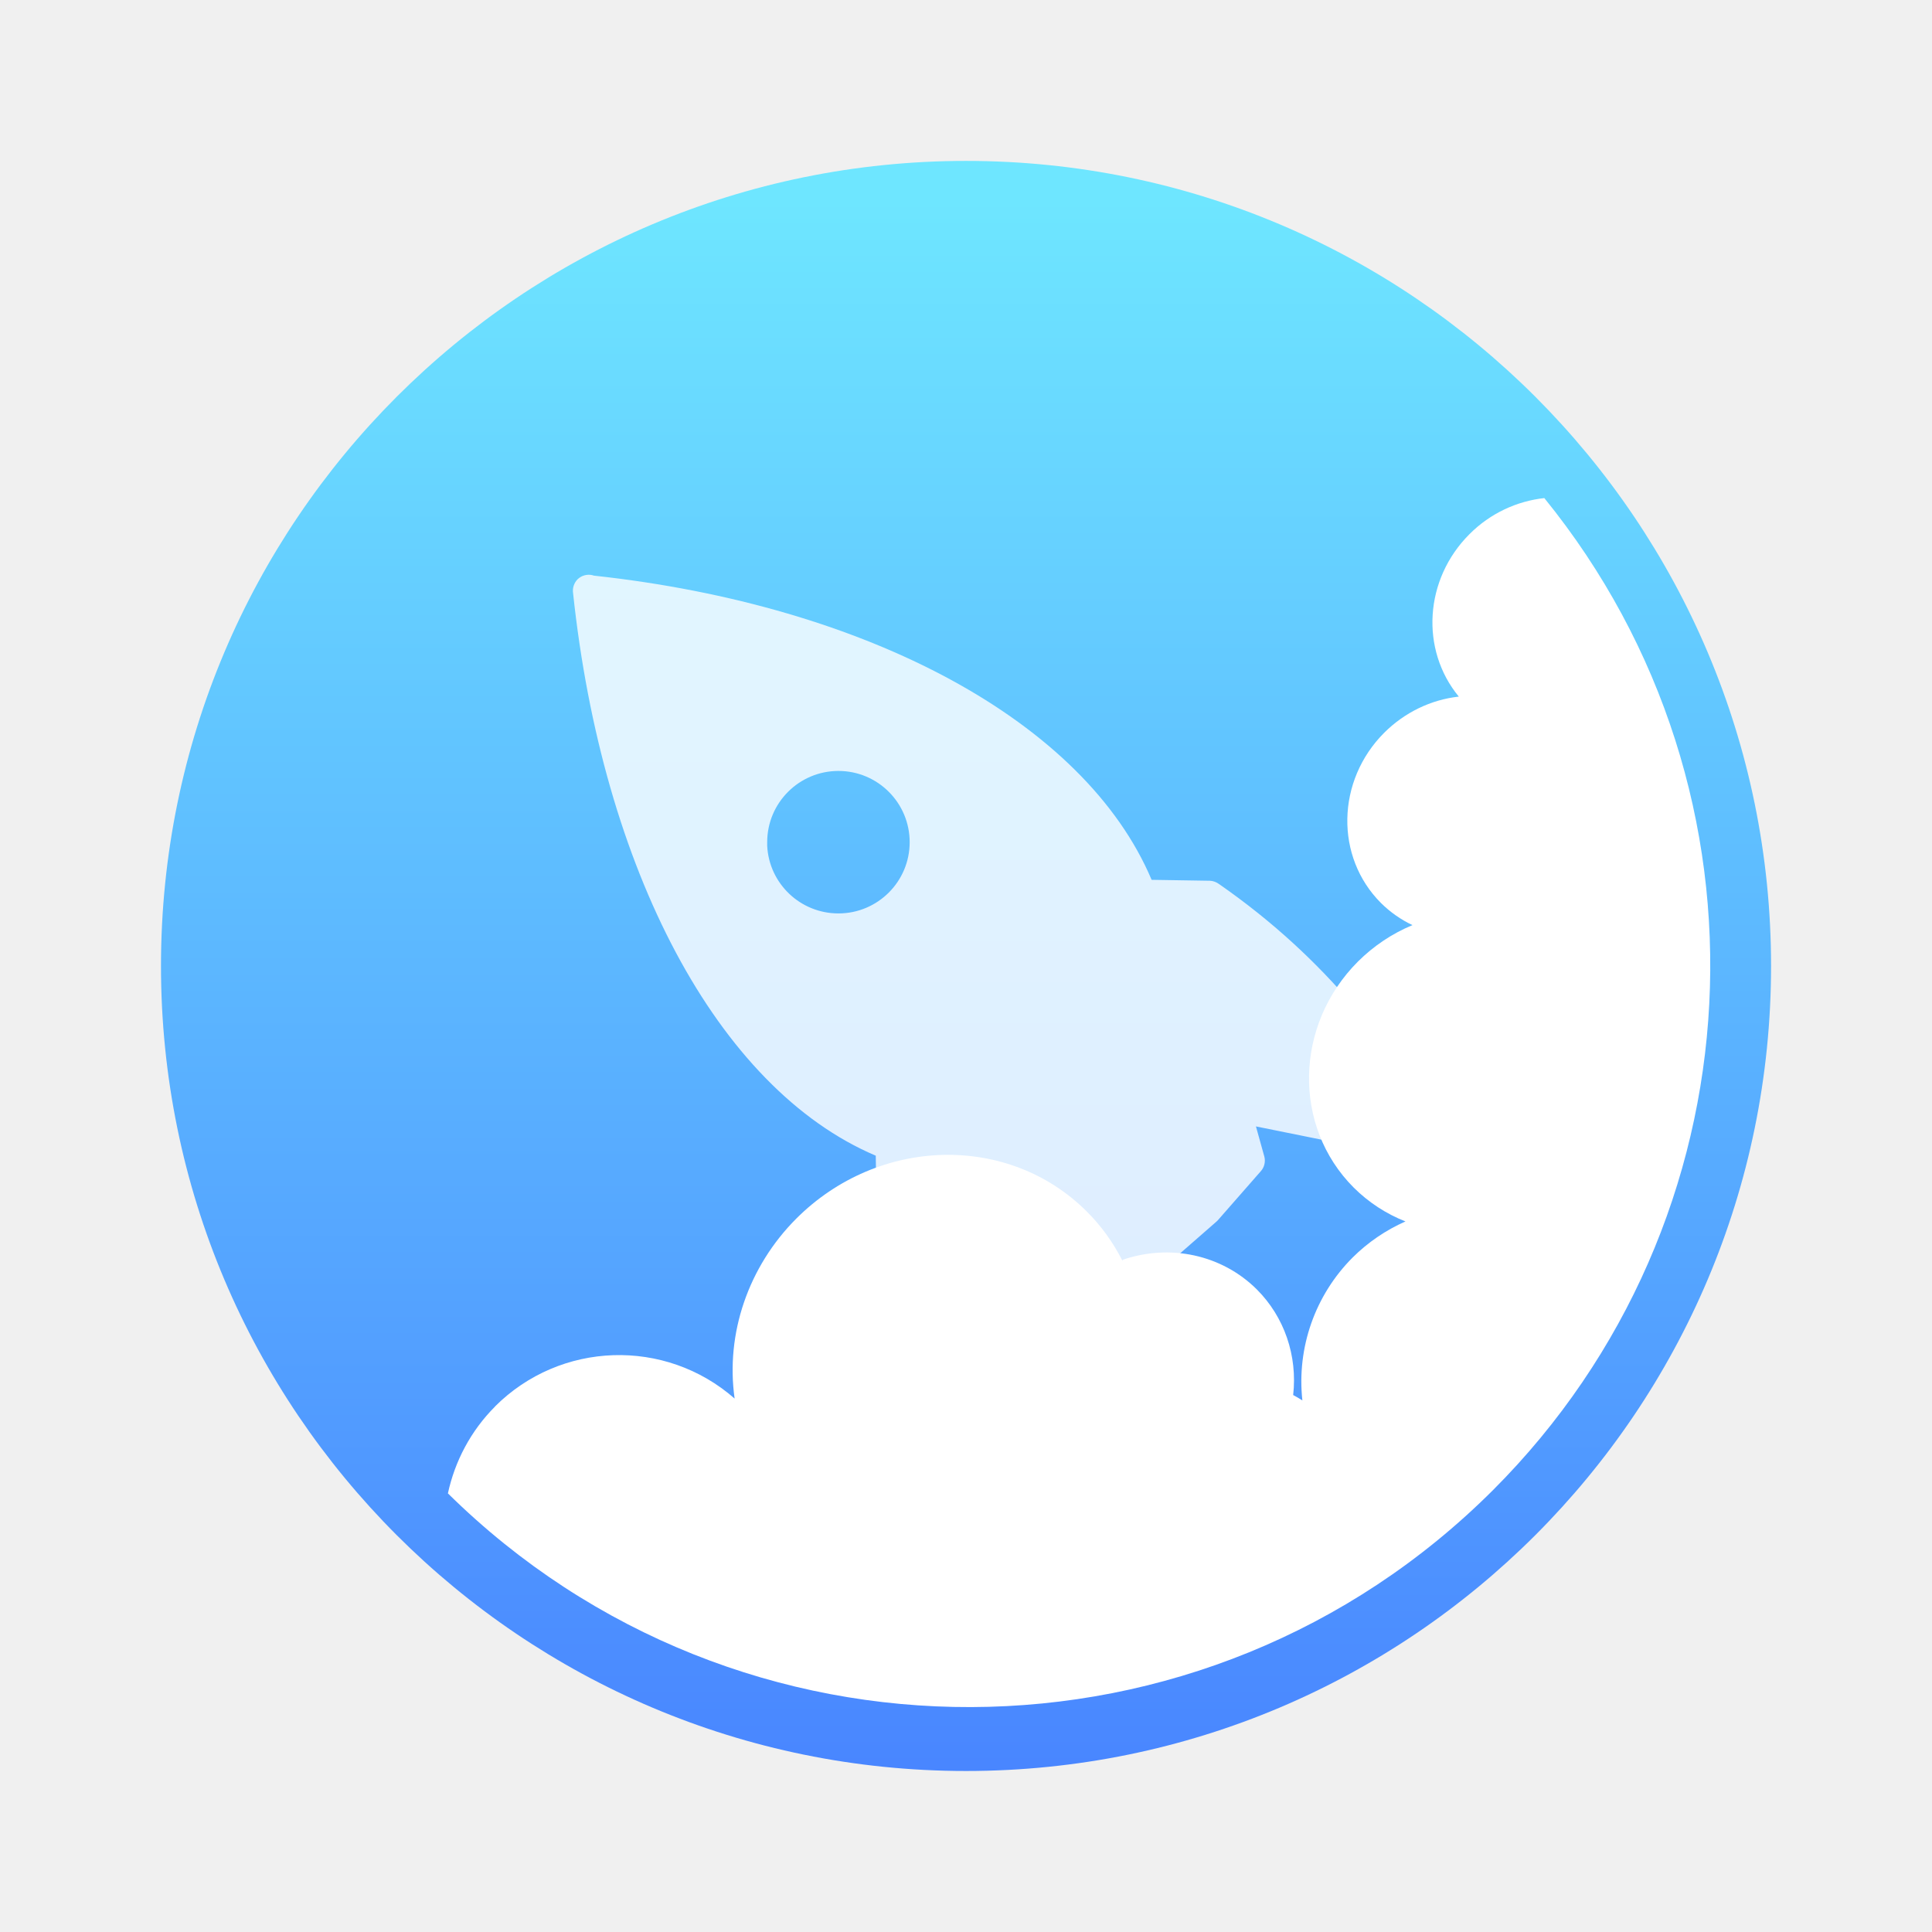
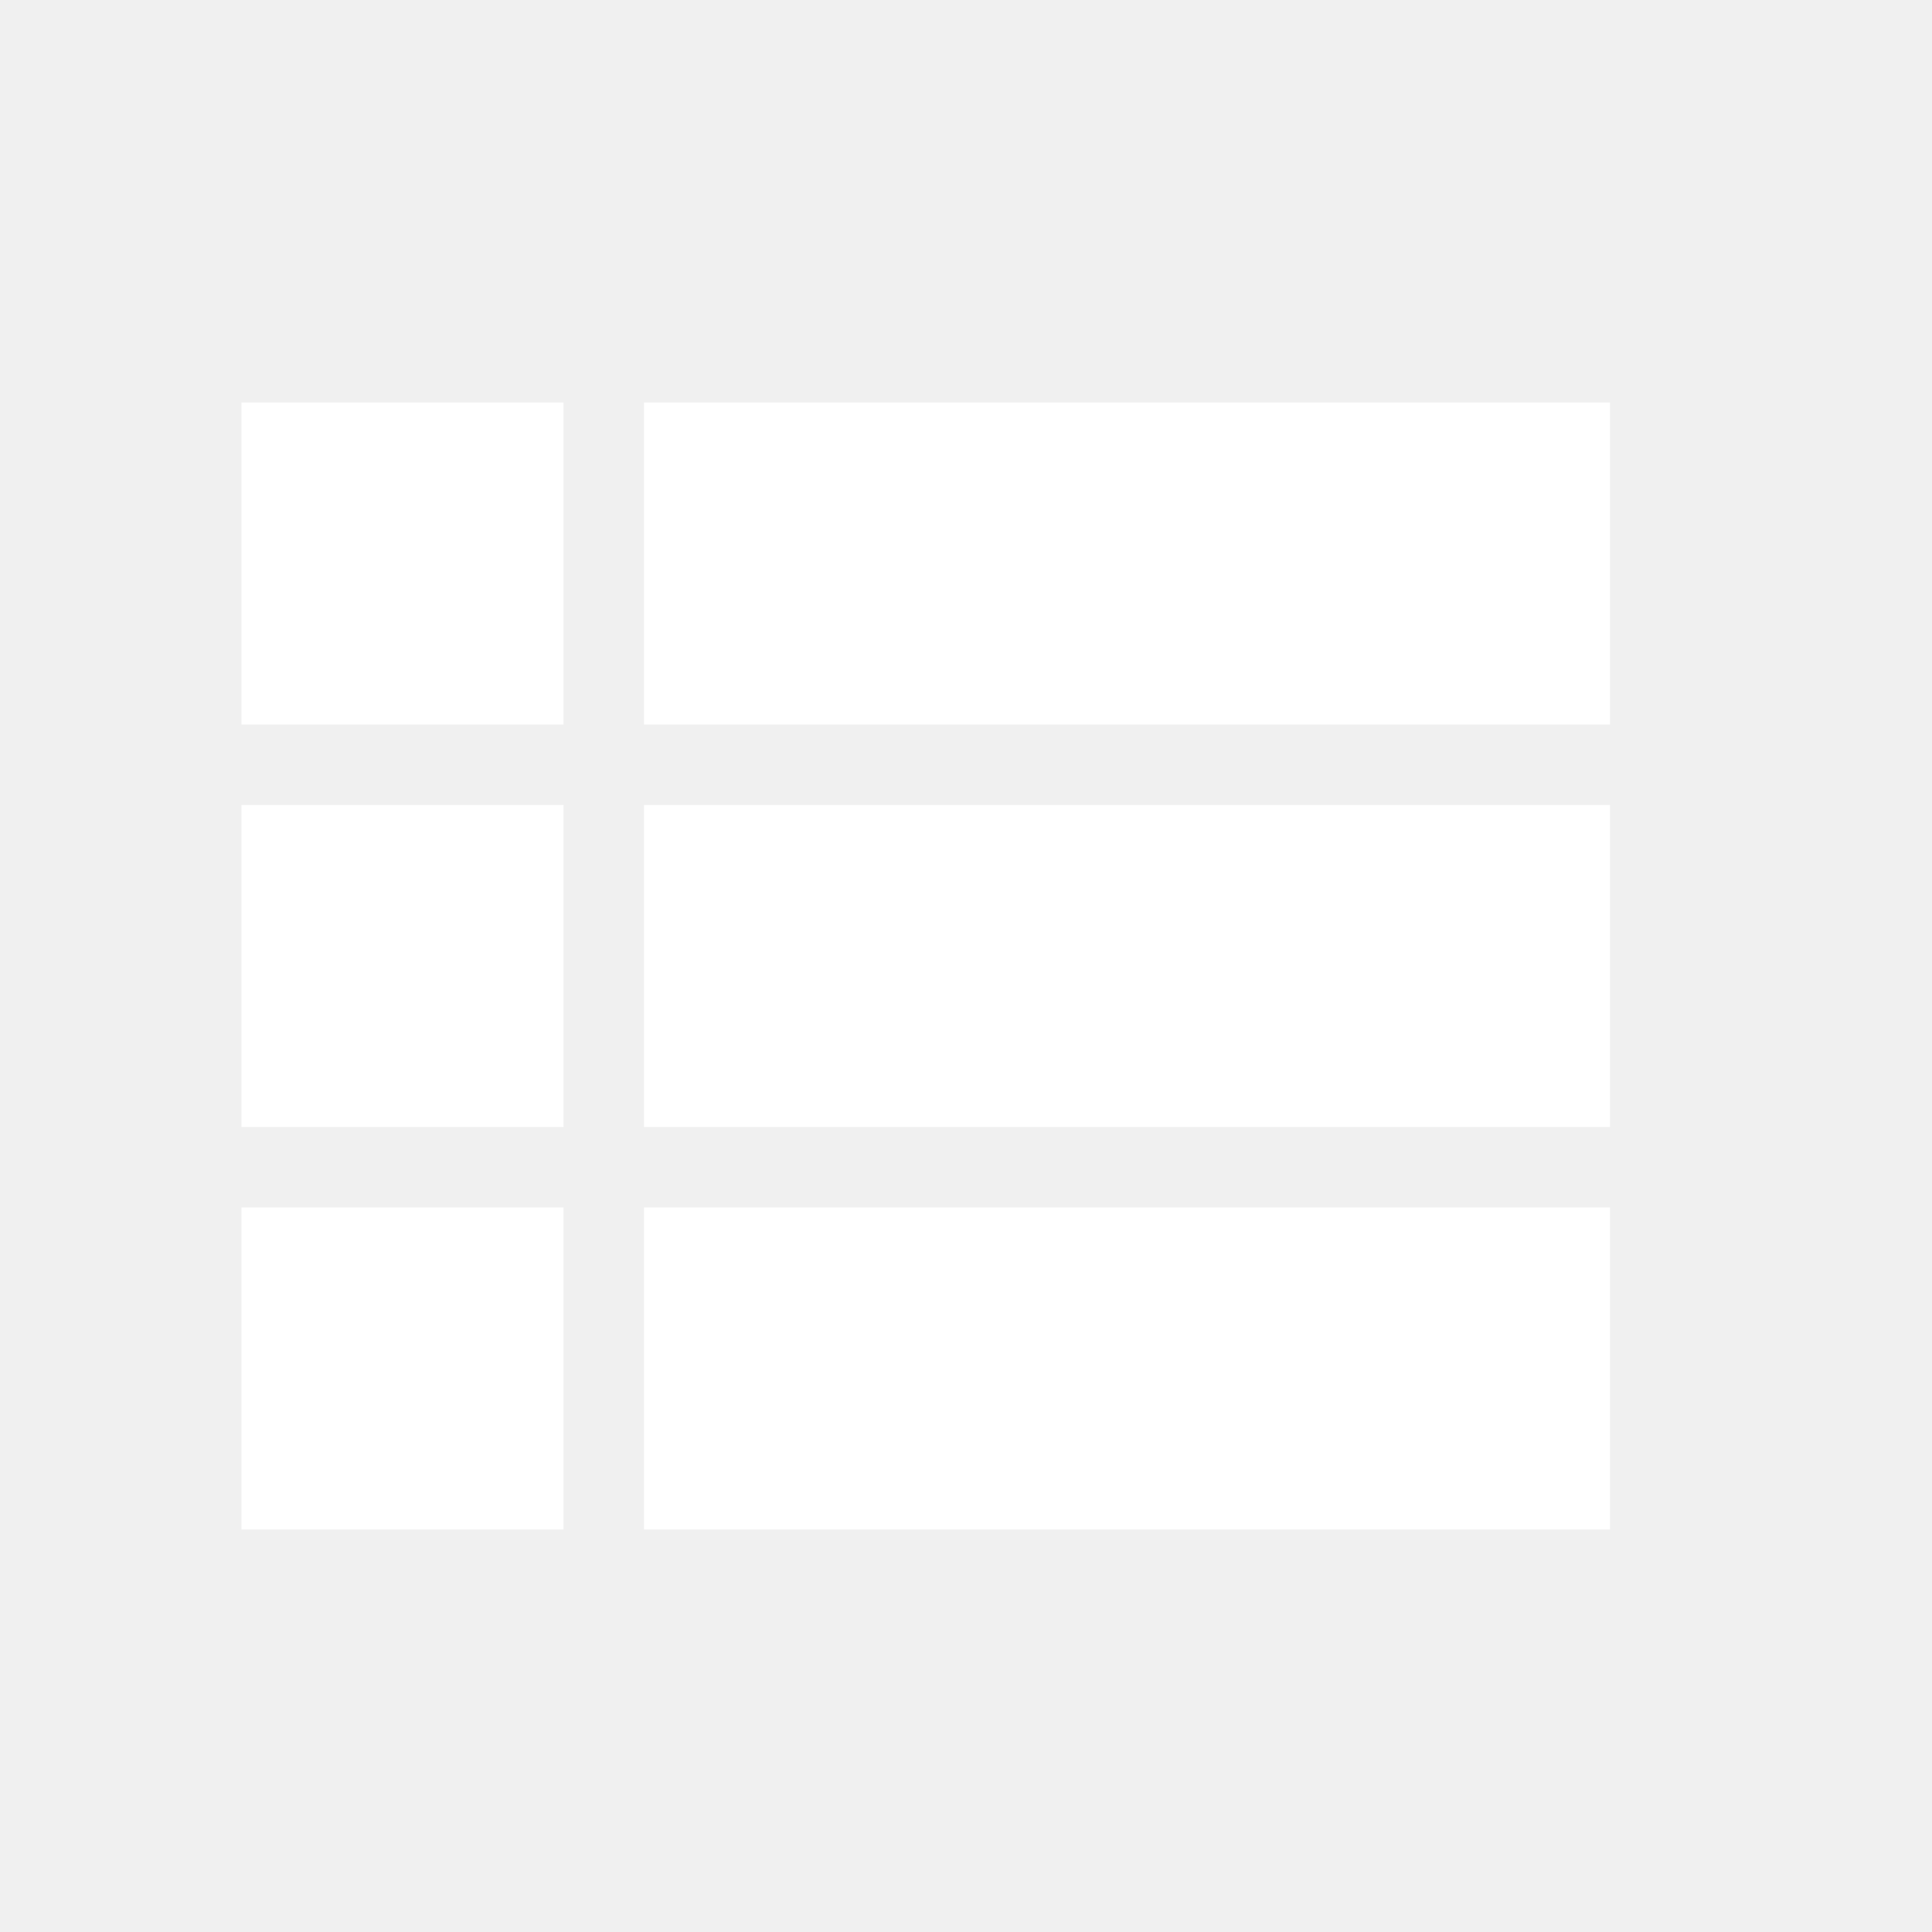
- <svg xmlns="http://www.w3.org/2000/svg" xmlns:xlink="http://www.w3.org/1999/xlink" width="240" height="240" viewBox="0 0 63.5 63.5" version="1.1" id="svg8">
-   <defs id="defs2">
-     <linearGradient id="linearGradient818">
-       <stop style="stop-color:#4986ff;stop-opacity:1" offset="0" id="stop814" />
-       <stop style="stop-color:#6ee6ff;stop-opacity:1" offset="1" id="stop816" />
-     </linearGradient>
-     <linearGradient xlink:href="#linearGradient818" id="linearGradient820" x1="8.386" y1="296.683" x2="8.386" y2="280.713" gradientUnits="userSpaceOnUse" gradientTransform="matrix(0.9492521,0,0,0.9492521,0.2894544,14.73589)" />
-     <style type="text/css" id="current-color-scheme">
-    .ColorScheme-Text { color:#5c616c; } .ColorScheme-Highlight { color:#5294e2; }
-   </style>
-     <style type="text/css" id="current-color-scheme-3">
-    .ColorScheme-Text { color:#5c616c; } .ColorScheme-Highlight { color:#5294e2; }
-   </style>
-     <style type="text/css" id="current-color-scheme-7">
-    .ColorScheme-Text { color:#5c616c; } .ColorScheme-Highlight { color:#5294e2; }
-   </style>
-     <style type="text/css" id="current-color-scheme-35">
-    .ColorScheme-Text { color:#5c616c; } .ColorScheme-Highlight { color:#5294e2; }
-   </style>
-     <style type="text/css" id="current-color-scheme-9">
-    .ColorScheme-Text { color:#5c616c; } .ColorScheme-Highlight { color:#5294e2; }
-   </style>
-     <style type="text/css" id="current-color-scheme-2">
-    .ColorScheme-Text { color:#5c616c; } .ColorScheme-Highlight { color:#5294e2; }
-   </style>
-     <style type="text/css" id="current-color-scheme-0">
-    .ColorScheme-Text { color:#5c616c; } .ColorScheme-Highlight { color:#5294e2; }
-   </style>
-     <style type="text/css" id="current-color-scheme-36">
-    .ColorScheme-Text { color:#5c616c; } .ColorScheme-Highlight { color:#5294e2; }
-   </style>
-     <style type="text/css" id="current-color-scheme-6">
-    .ColorScheme-Text { color:#5c616c; } .ColorScheme-Highlight { color:#5294e2; }
-   </style>
-     <style type="text/css" id="current-color-scheme-61">
-    .ColorScheme-Text { color:#5c616c; } .ColorScheme-Highlight { color:#5294e2; }
-   </style>
-     <style type="text/css" id="current-color-scheme-79">
-    .ColorScheme-Text { color:#5c616c; } .ColorScheme-Highlight { color:#5294e2; }
-   </style>
-     <style type="text/css" id="current-color-scheme-23">
-    .ColorScheme-Text { color:#5c616c; } .ColorScheme-Highlight { color:#5294e2; }
-   </style>
-     <style type="text/css" id="current-color-scheme-92">
-    .ColorScheme-Text { color:#5c616c; } .ColorScheme-Highlight { color:#5294e2; }
-   </style>
-     <style type="text/css" id="current-color-scheme-97">
-    .ColorScheme-Text { color:#5c616c; } .ColorScheme-Highlight { color:#5294e2; }
-   </style>
-     <style type="text/css" id="current-color-scheme-612">
-    .ColorScheme-Text { color:#5c616c; } .ColorScheme-Highlight { color:#5294e2; }
-   </style>
-     <style id="current-color-scheme-1" type="text/css">
-    .ColorScheme-Text { color:#5c616c; } .ColorScheme-Highlight { color:#5294e2; }
-   </style>
-     <style id="current-color-scheme-3-0" type="text/css">
-    .ColorScheme-Text { color:#5c616c; } .ColorScheme-Highlight { color:#5294e2; }
-   </style>
-     <style id="current-color-scheme-7-6" type="text/css">
-    .ColorScheme-Text { color:#5c616c; } .ColorScheme-Highlight { color:#5294e2; }
-   </style>
-     <style id="current-color-scheme-35-3" type="text/css">
-    .ColorScheme-Text { color:#5c616c; } .ColorScheme-Highlight { color:#5294e2; }
-   </style>
-     <style id="current-color-scheme-9-2" type="text/css">
-    .ColorScheme-Text { color:#5c616c; } .ColorScheme-Highlight { color:#5294e2; }
-   </style>
-     <style id="current-color-scheme-2-0" type="text/css">
-    .ColorScheme-Text { color:#5c616c; } .ColorScheme-Highlight { color:#5294e2; }
-   </style>
-     <style id="current-color-scheme-0-6" type="text/css">
-    .ColorScheme-Text { color:#5c616c; } .ColorScheme-Highlight { color:#5294e2; }
-   </style>
-     <style id="current-color-scheme-36-1" type="text/css">
-    .ColorScheme-Text { color:#5c616c; } .ColorScheme-Highlight { color:#5294e2; }
-   </style>
-     <style id="current-color-scheme-6-5" type="text/css">
-    .ColorScheme-Text { color:#5c616c; } .ColorScheme-Highlight { color:#5294e2; }
-   </style>
-     <style id="current-color-scheme-61-5" type="text/css">
-    .ColorScheme-Text { color:#5c616c; } .ColorScheme-Highlight { color:#5294e2; }
-   </style>
-     <style id="current-color-scheme-79-4" type="text/css">
-    .ColorScheme-Text { color:#5c616c; } .ColorScheme-Highlight { color:#5294e2; }
-   </style>
-     <style id="current-color-scheme-23-7" type="text/css">
-    .ColorScheme-Text { color:#5c616c; } .ColorScheme-Highlight { color:#5294e2; }
-   </style>
-     <style id="current-color-scheme-92-6" type="text/css">
-    .ColorScheme-Text { color:#5c616c; } .ColorScheme-Highlight { color:#5294e2; }
-   </style>
-     <style id="current-color-scheme-97-5" type="text/css">
-    .ColorScheme-Text { color:#5c616c; } .ColorScheme-Highlight { color:#5294e2; }
-   </style>
-     <style id="current-color-scheme-612-6" type="text/css">
-    .ColorScheme-Text { color:#5c616c; } .ColorScheme-Highlight { color:#5294e2; }
-   </style>
-   </defs>
-   <g id="layer1" transform="translate(0,-233.5)">
-     <g id="g874" transform="matrix(3.398364,0,0,3.398364,3.445806,-715.601)">
-       <circle r="7.786" cy="288.624" cx="8.329" id="path815" style="opacity:1;fill:url(#linearGradient820);fill-opacity:1;stroke:none;stroke-width:0.176;stroke-linecap:round;stroke-linejoin:round;stroke-miterlimit:4;stroke-dasharray:none;stroke-opacity:1" />
-       <g id="text891" style="font-style:normal;font-variant:normal;font-weight:normal;font-stretch:normal;font-size:2.462px;line-height:1.25;font-family:Sawasdee;-inkscape-font-specification:Sawasdee;letter-spacing:0px;word-spacing:0px;fill:#000000;fill-opacity:1;stroke:none;stroke-width:0.062" aria-label="hip-hip" />
-       <path style="fill:#ffffff;fill-opacity:0.806;stroke-width:0.033" d="m 4.527,285.002 c -1.477e-4,0.003 6.645e-4,0.006 0.001,0.01 0.282,2.669 1.392,4.795 2.928,5.447 l 0.008,0.562 c 7.048e-4,0.03 0.01,0.06 0.027,0.084 0.722,1.041 1.593,1.699 2.457,2.176 0.051,0.028 0.117,0.024 0.164,-0.01 0.047,-0.035 0.072,-0.098 0.06,-0.155 l -0.333,-1.649 0.291,0.081 c 0.048,0.014 0.103,9.5e-4 0.141,-0.032 l 0.476,-0.416 c 2.95e-4,-3.3e-4 7.18e-4,-7.1e-4 10e-4,-9.5e-4 0.006,-0.004 0.01,-0.01 0.015,-0.014 l 0.418,-0.477 c 0.034,-0.038 0.046,-0.093 0.033,-0.141 l -0.081,-0.291 1.649,0.333 c 0.057,0.011 0.119,-0.013 0.154,-0.06 0.034,-0.046 0.039,-0.113 0.011,-0.164 -0.477,-0.865 -1.134,-1.734 -2.175,-2.456 -0.025,-0.017 -0.054,-0.028 -0.084,-0.029 l -0.564,-0.009 c -0.647,-1.529 -2.74,-2.654 -5.394,-2.942 -0.047,-0.017 -0.102,-0.008 -0.142,0.022 -0.04,0.029 -0.063,0.08 -0.061,0.129 z m 1.879,2.461 c -4.631e-4,-0.012 -3.82e-5,-0.024 5.3e-6,-0.036 -3e-7,-0.381 0.309,-0.689 0.689,-0.689 0.381,0 0.689,0.309 0.689,0.689 7e-7,0.381 -0.309,0.689 -0.689,0.689 -0.369,-10e-6 -0.671,-0.289 -0.689,-0.654 z" id="path4556-6" />
-       <path style="fill:#ffffff;stroke-width:0.033" d="m 3.776,292.883 c -0.24,0.24 -0.391,0.534 -0.458,0.842 a 7.173,7.173 0 0 0 10.109,-0.033 7.173,7.173 0 0 0 0.495,-9.593 c -0.263,0.029 -0.521,0.145 -0.725,0.35 -0.434,0.434 -0.478,1.114 -0.102,1.57 -0.271,0.03 -0.525,0.154 -0.721,0.349 -0.464,0.464 -0.478,1.202 -0.031,1.648 0.088,0.087 0.191,0.16 0.304,0.213 -0.196,0.081 -0.375,0.201 -0.527,0.352 -0.615,0.615 -0.634,1.594 -0.041,2.187 0.145,0.144 0.315,0.254 0.5,0.327 a 1.696,1.696 0 0 0 -0.511,0.349 1.696,1.696 0 0 0 -0.486,1.382 c -0.029,-0.018 -0.058,-0.036 -0.089,-0.052 0.043,-0.382 -0.086,-0.756 -0.351,-1.021 -0.337,-0.336 -0.841,-0.446 -1.304,-0.285 -0.089,-0.174 -0.203,-0.332 -0.341,-0.469 -0.757,-0.757 -2.015,-0.726 -2.81,0.069 -0.463,0.464 -0.685,1.111 -0.596,1.74 -0.672,-0.589 -1.685,-0.555 -2.317,0.076 z" id="path4560-7" />
-     </g>
-   </g>
+ <svg xmlns="http://www.w3.org/2000/svg" height="24" viewBox="0 0 24 24" width="24">
+   <path d="M0 0h24v24H0V0z" fill="none" opacity=".87" />
+   <path style="fill:#fff;" d="M3 14h4v-4H3v4zm0 5h4v-4H3v4zM3 9h4V5H3v4zm5 5h12v-4H8v4zm0 5h12v-4H8v4zM8 5v4h12V5H8z" />
</svg>
